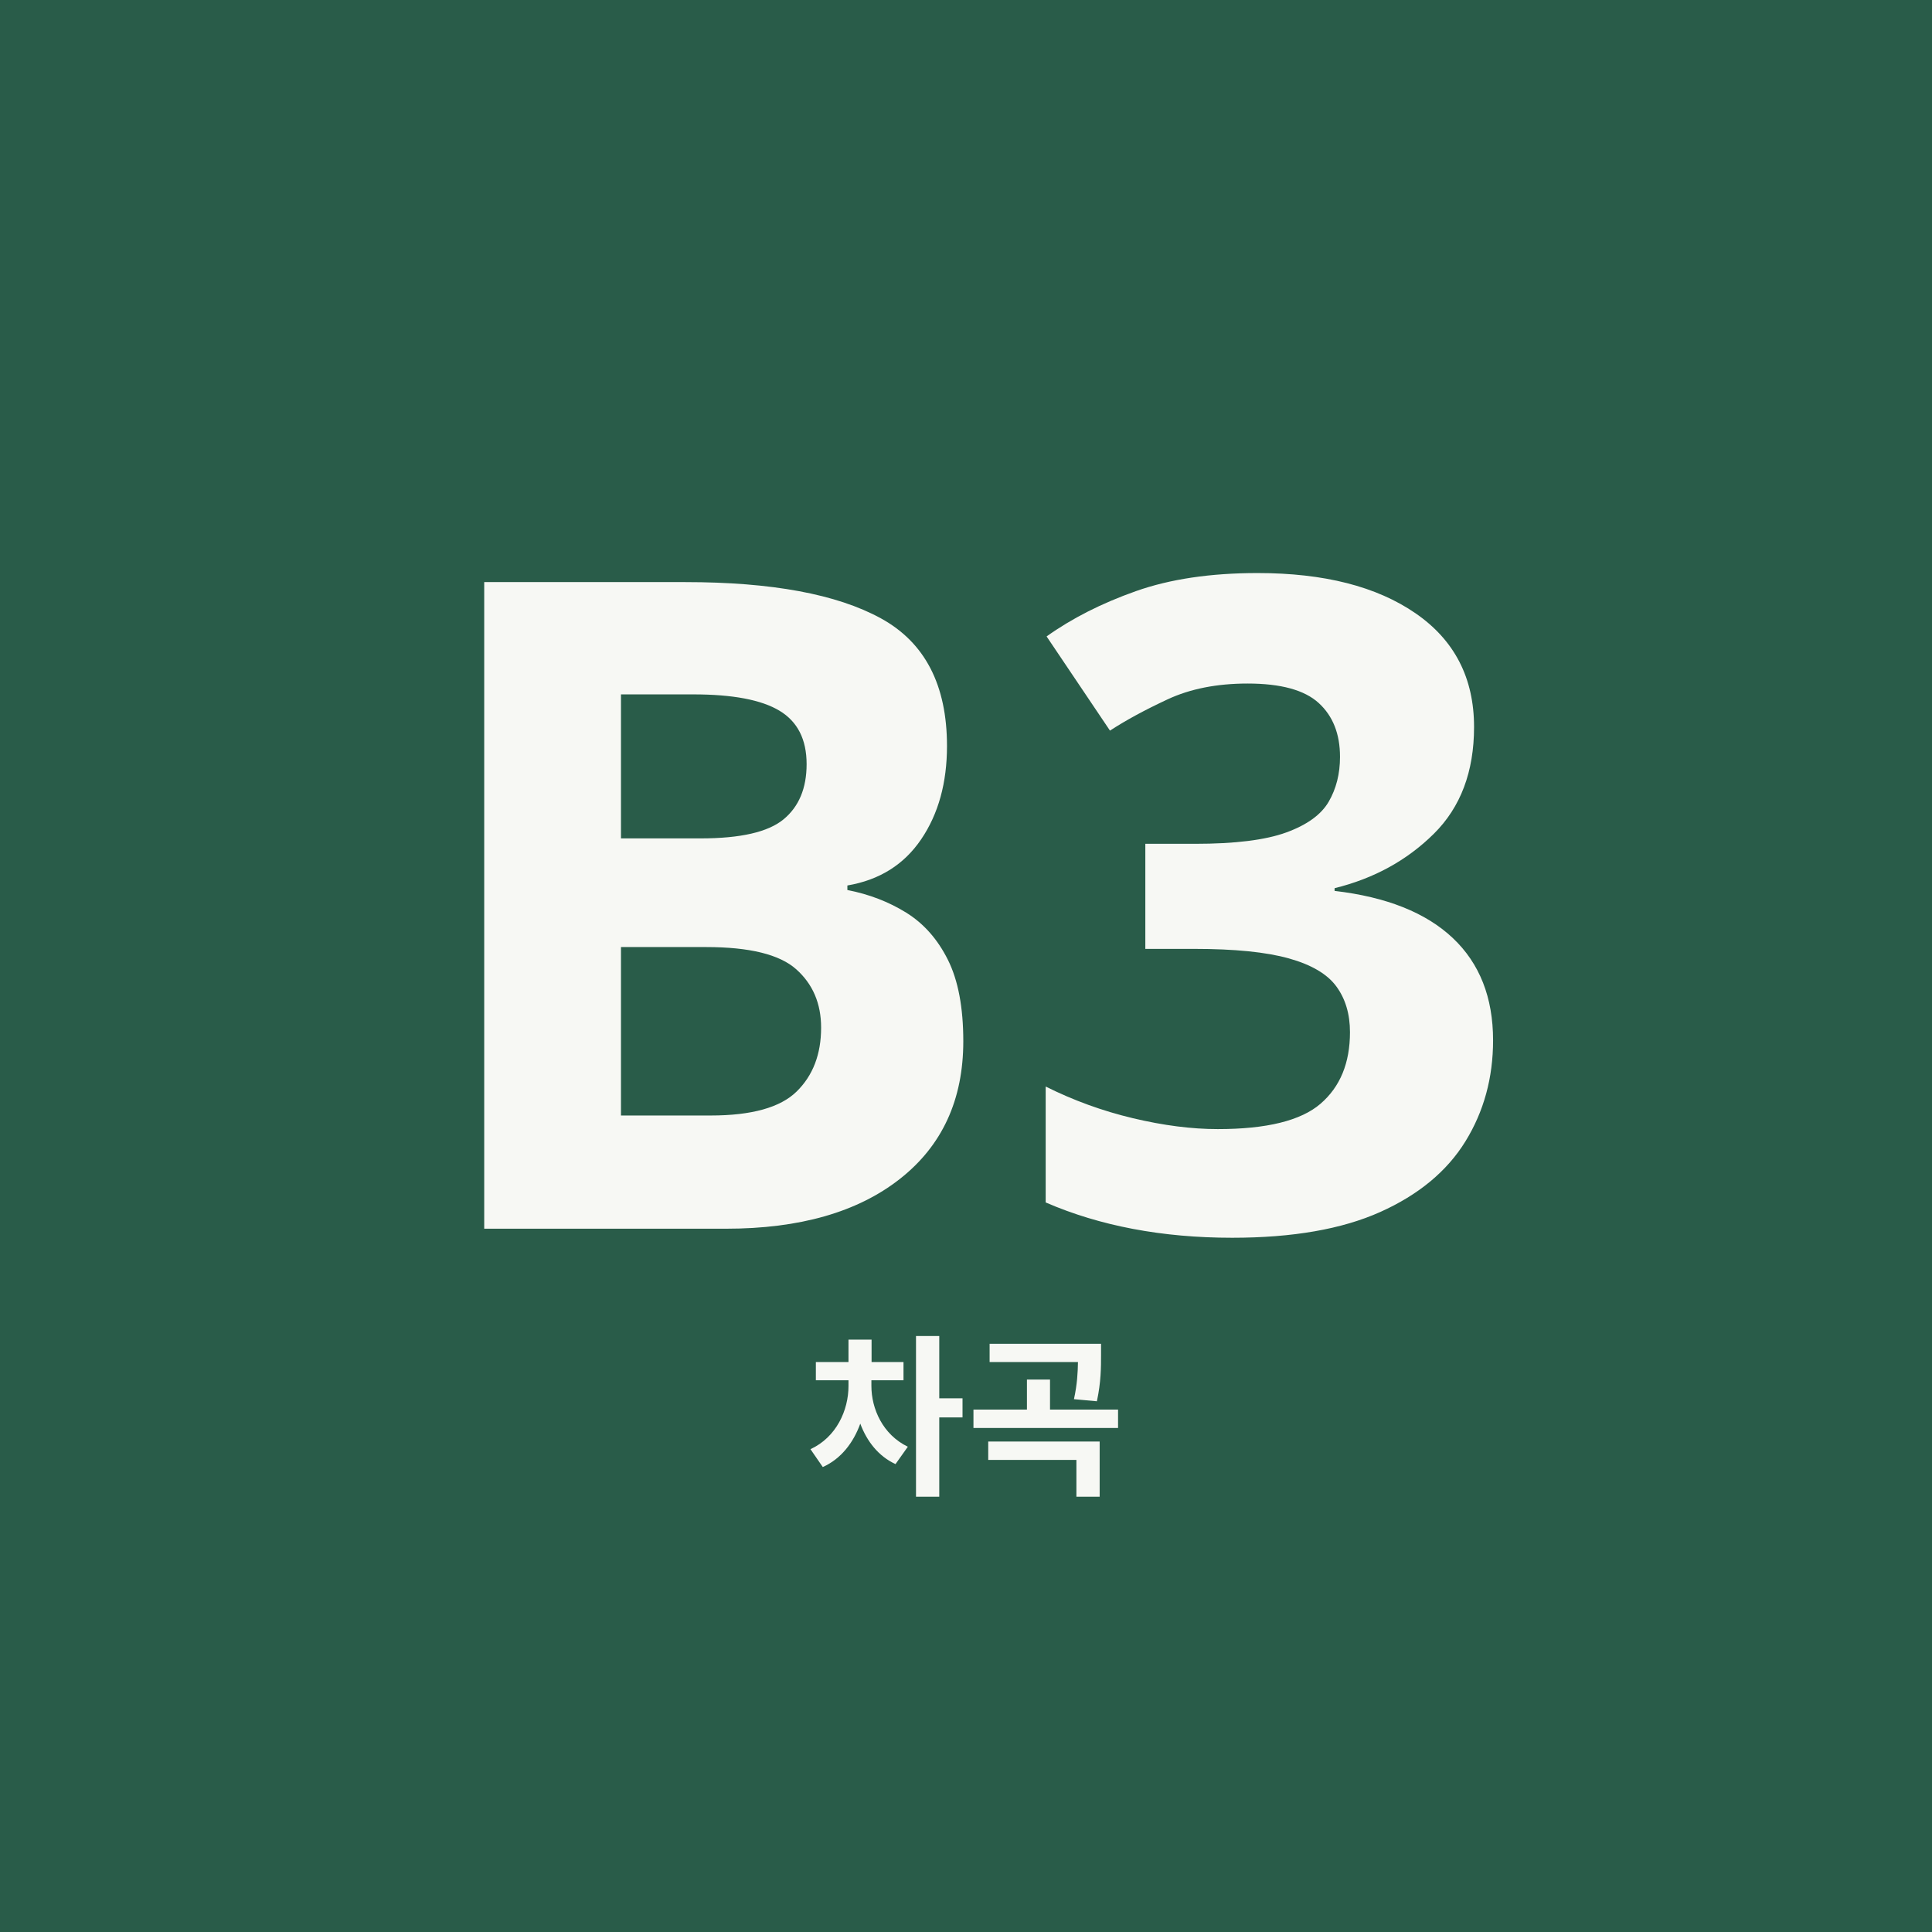
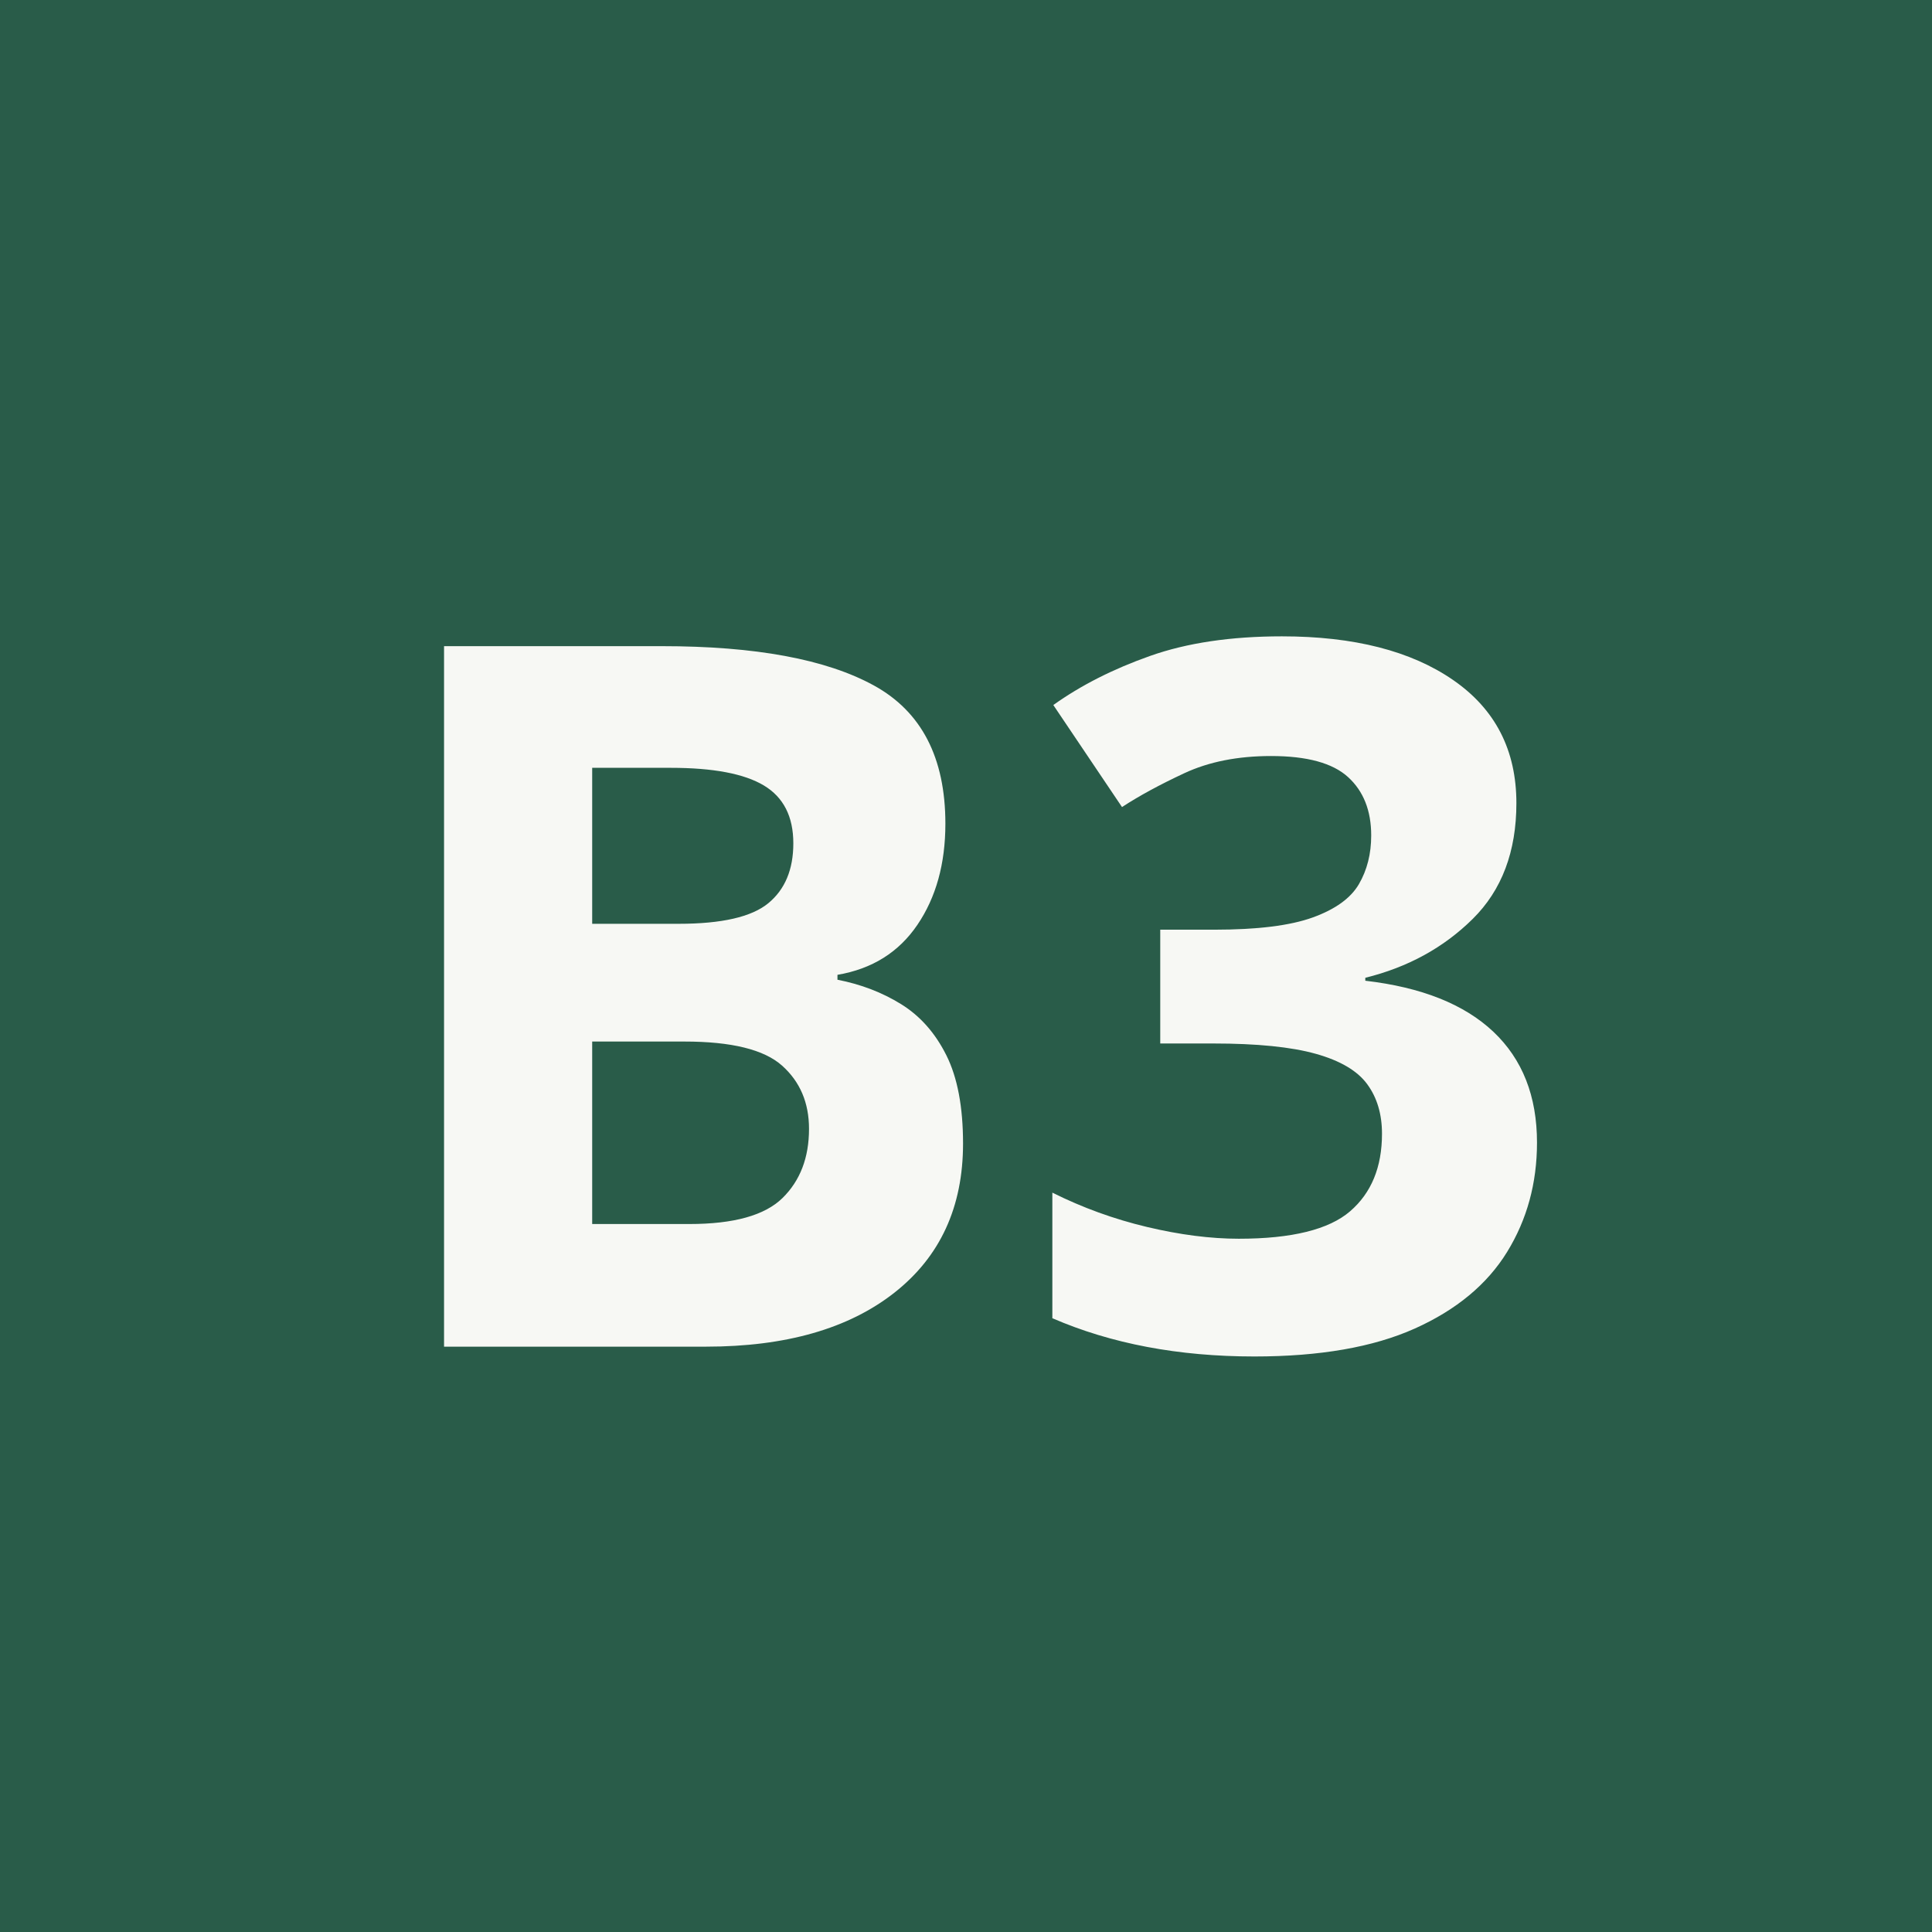
<svg xmlns="http://www.w3.org/2000/svg" width="1024" height="1024" viewBox="0 0 1024 1024">
  <rect width="1024" height="1024" fill="#295C49" />
  <g fill="#F7F8F4" font-family="Noto Sans KR" font-weight="700" text-anchor="middle">
-     <text x="512" y="465" dominant-baseline="central" font-size="480">B3</text>
-     <text x="512" y="745" dominant-baseline="central" font-size="92">차곡</text>
+     <text x="512" y="512" dominant-baseline="central" font-size="520">B3</text>
  </g>
</svg>
